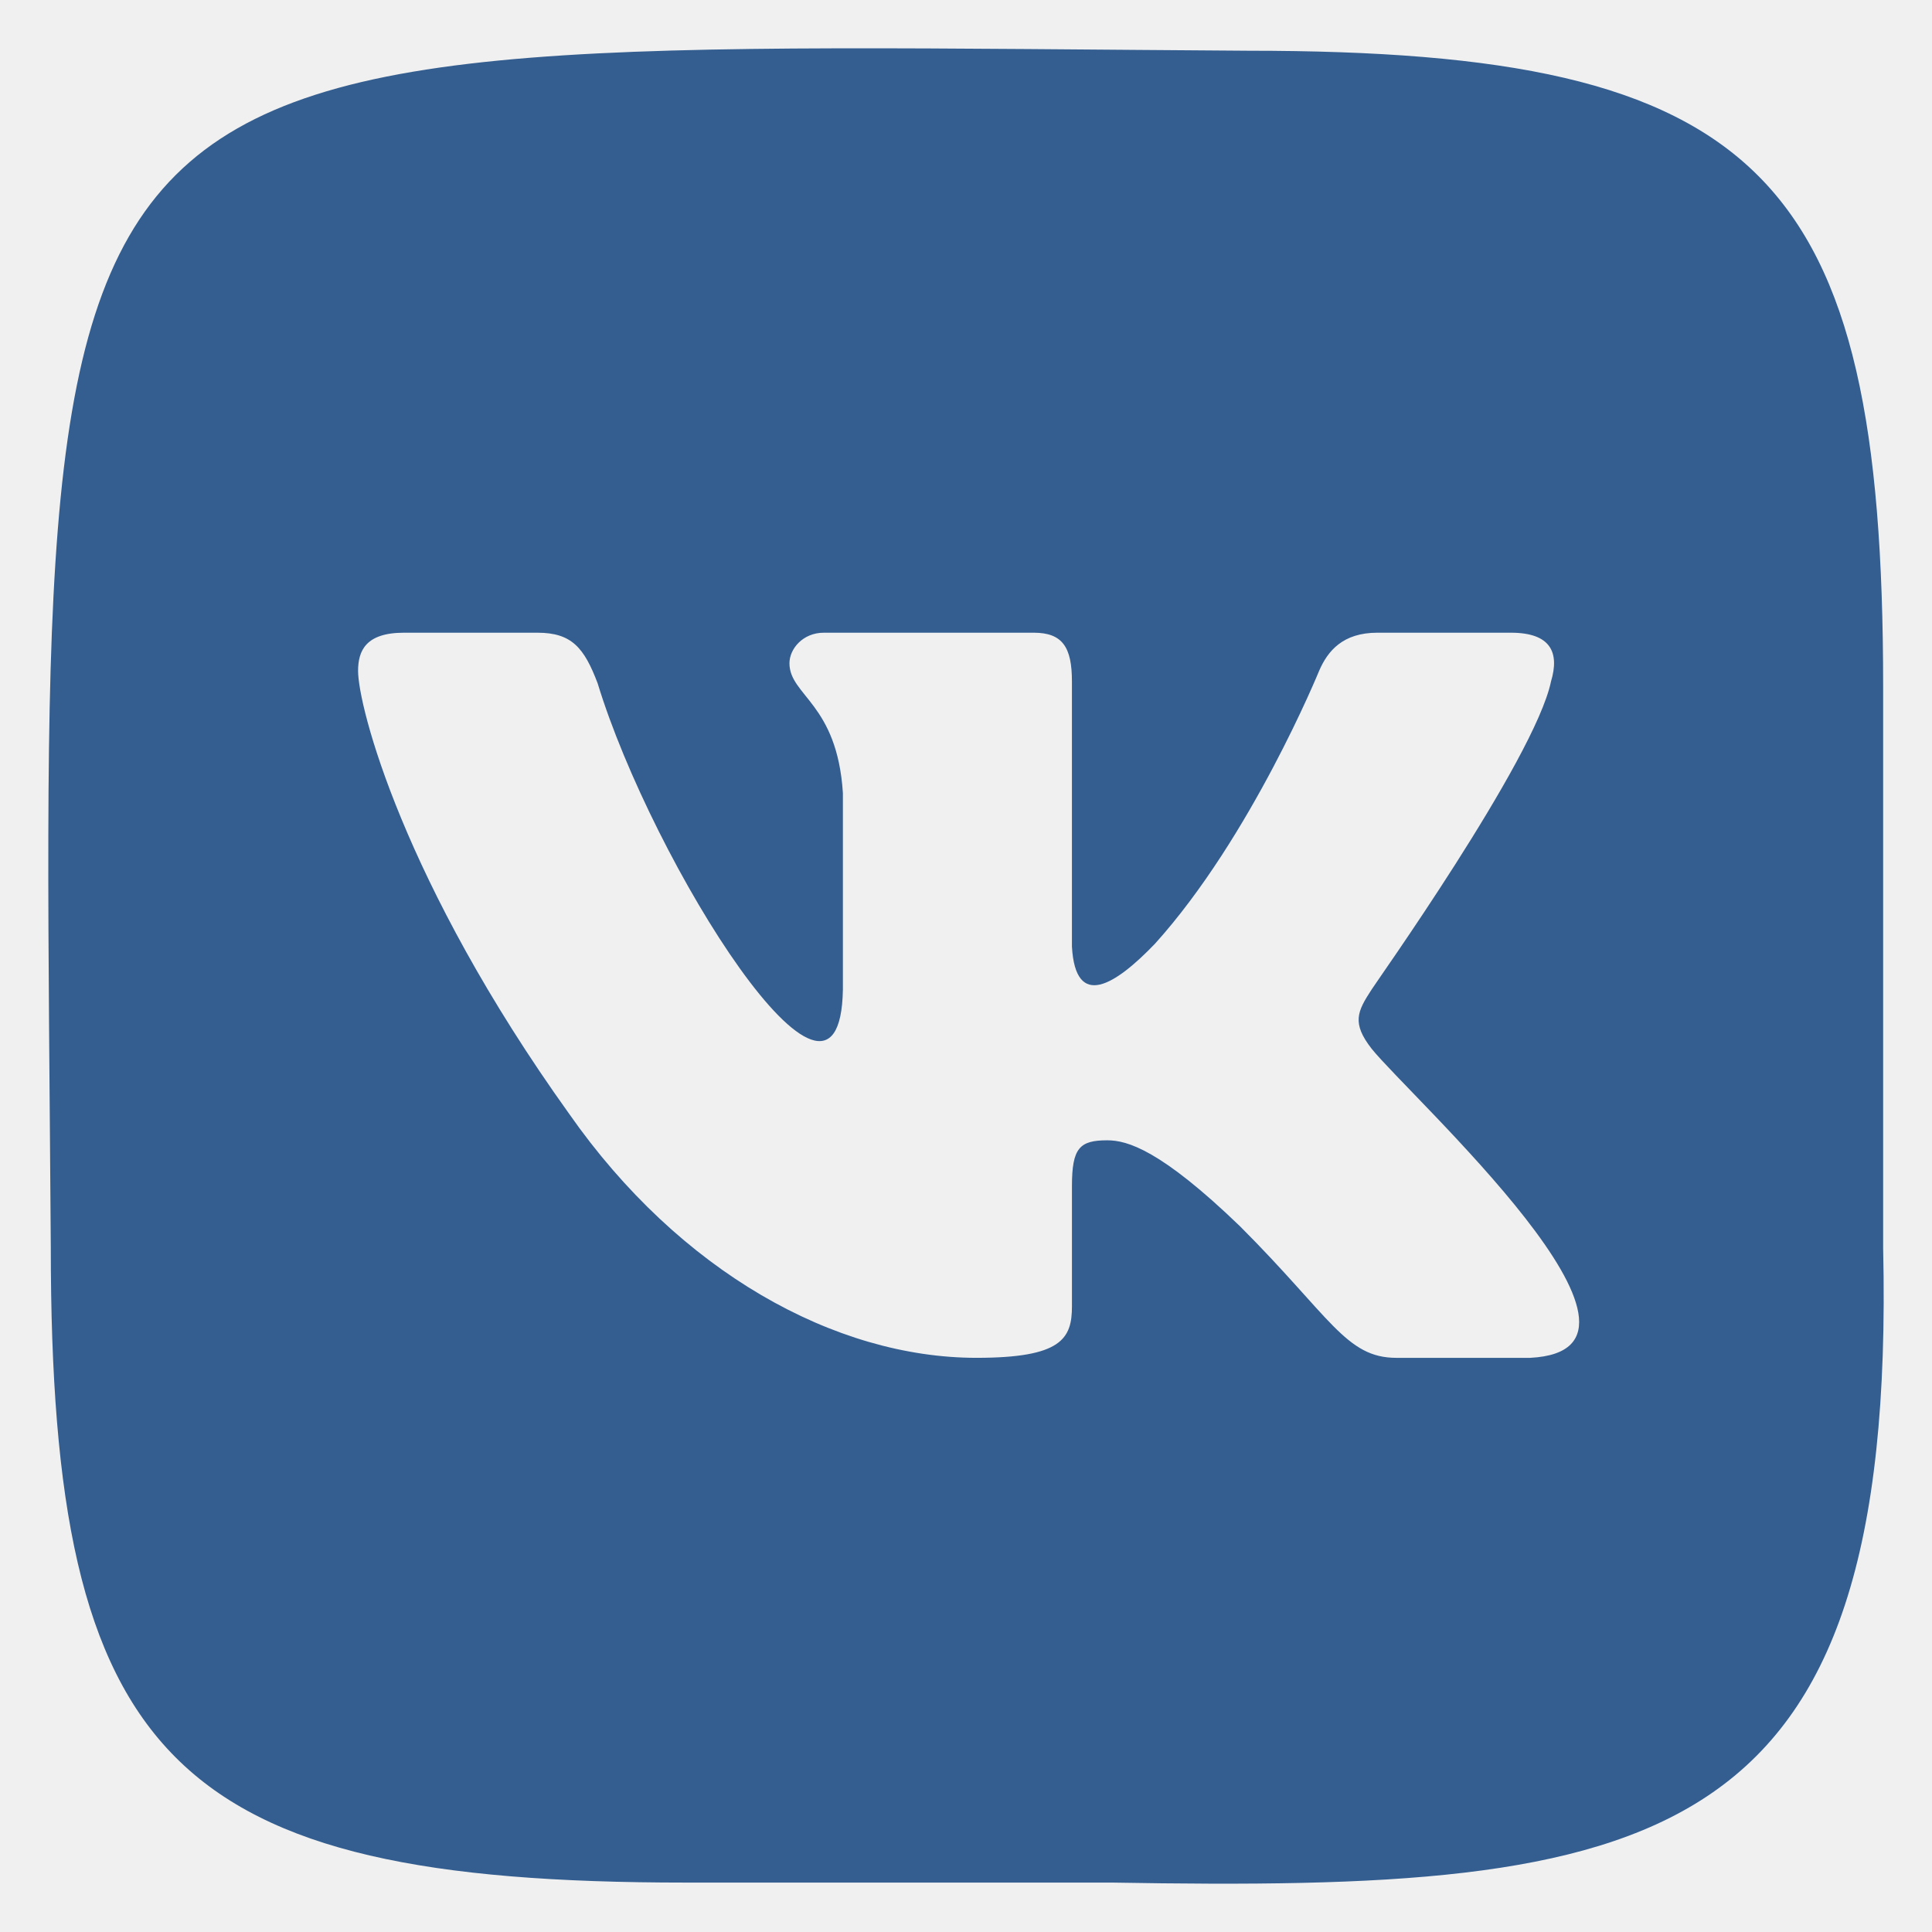
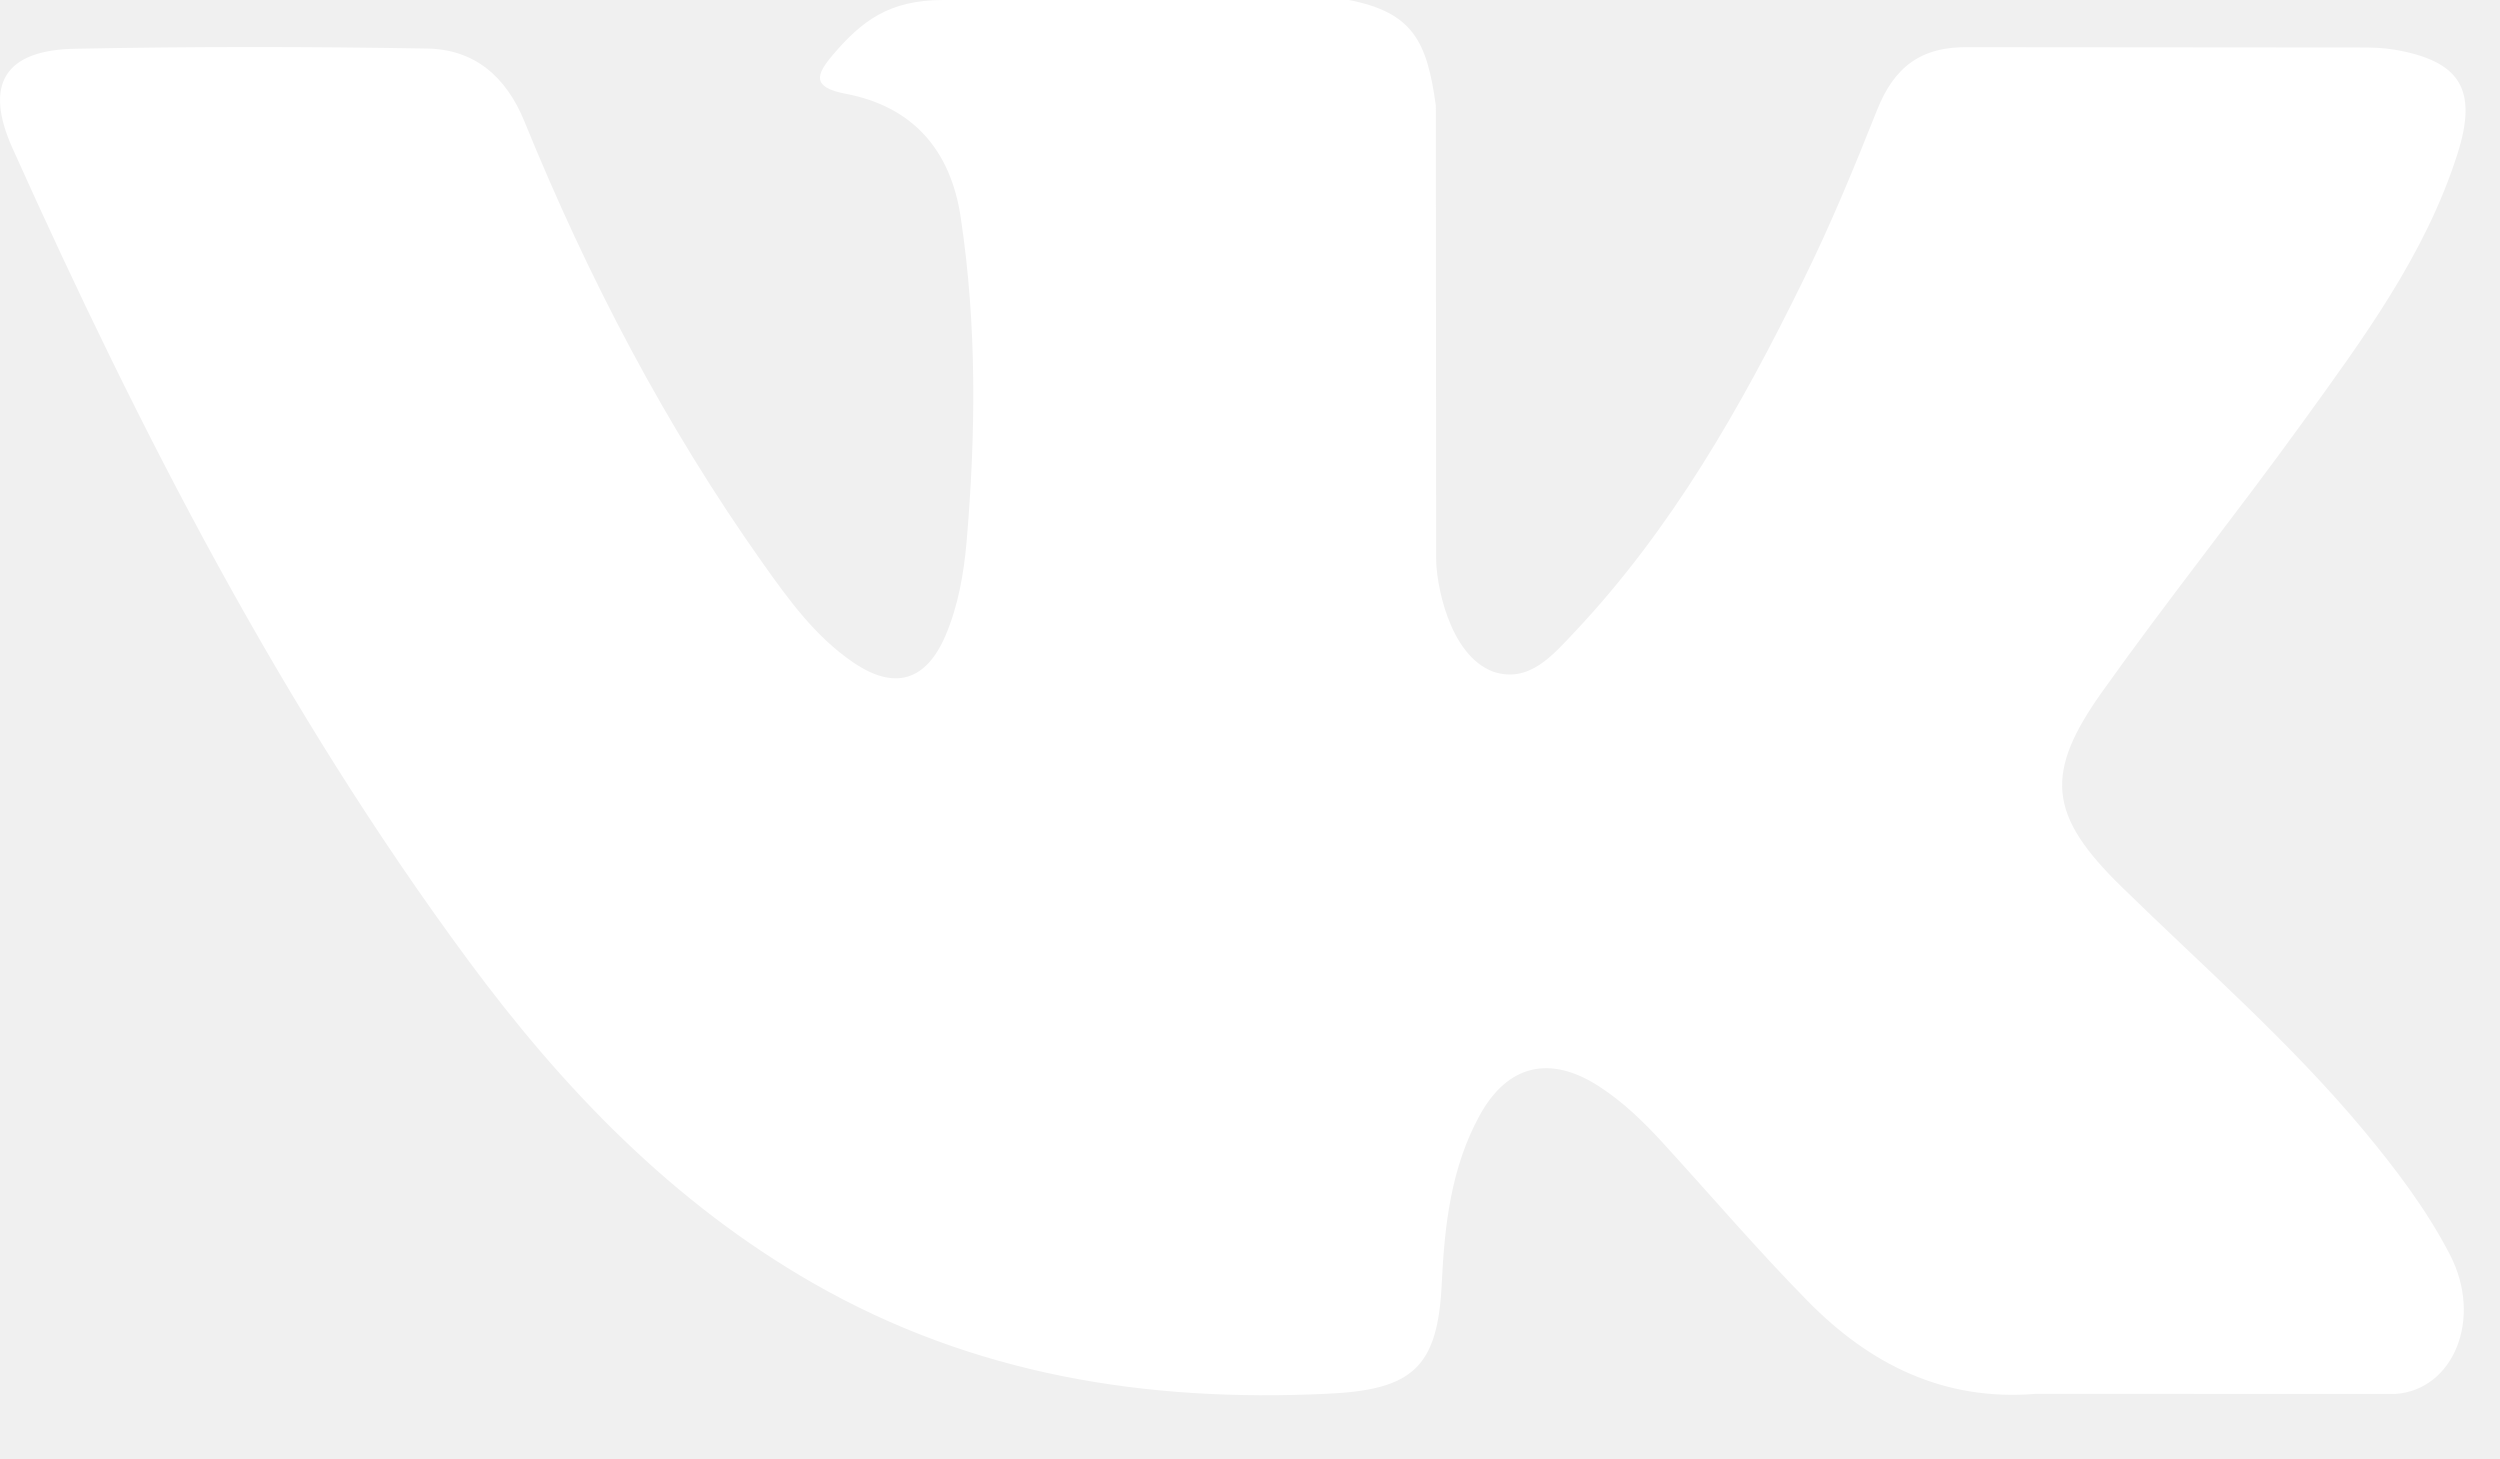
- <svg xmlns="http://www.w3.org/2000/svg" width="800px" height="800px" viewBox="0 0 100 100" version="1.1" xml:space="preserve">
-   <style type="text/css">
- 	.st0{fill:#FFFFFF;}
- 	.st1{fill:#F5BB41;}
- 	.st2{fill:#2167D1;}
- 	.st3{fill:#3D84F3;}
- 	.st4{fill:#4CA853;}
- 	.st5{fill:#398039;}
- 	.st6{fill:#D74F3F;}
- 	.st7{fill:#D43C89;}
- 	.st8{fill:#B2005F;}
- 	.st9{fill:none;stroke:#000000;stroke-width:3;stroke-linecap:round;stroke-linejoin:round;stroke-miterlimit:10;}
- 	
- 		.st10{fill-rule:evenodd;clip-rule:evenodd;fill:none;stroke:#000000;stroke-width:3;stroke-linecap:round;stroke-linejoin:round;stroke-miterlimit:10;}
- 	
- 		.st11{fill-rule:evenodd;clip-rule:evenodd;fill:none;stroke:#040404;stroke-width:3;stroke-linecap:round;stroke-linejoin:round;stroke-miterlimit:10;}
- 	.st12{fill-rule:evenodd;clip-rule:evenodd;}
- 	.st13{fill-rule:evenodd;clip-rule:evenodd;fill:#040404;}
- 	.st14{fill:url(#SVGID_1_);}
- 	.st15{fill:url(#SVGID_2_);}
- 	.st16{fill:url(#SVGID_3_);}
- 	.st17{fill:url(#SVGID_4_);}
- 	.st18{fill:url(#SVGID_5_);}
- 	.st19{fill:url(#SVGID_6_);}
- 	.st20{fill:url(#SVGID_7_);}
- 	.st21{fill:url(#SVGID_8_);}
- 	.st22{fill:url(#SVGID_9_);}
- 	.st23{fill:url(#SVGID_10_);}
- 	.st24{fill:url(#SVGID_11_);}
- 	.st25{fill:url(#SVGID_12_);}
- 	.st26{fill:url(#SVGID_13_);}
- 	.st27{fill:url(#SVGID_14_);}
- 	.st28{fill:url(#SVGID_15_);}
- 	.st29{fill:url(#SVGID_16_);}
- 	.st30{fill:url(#SVGID_17_);}
- 	.st31{fill:url(#SVGID_18_);}
- 	.st32{fill:url(#SVGID_19_);}
- 	.st33{fill:url(#SVGID_20_);}
- 	.st34{fill:url(#SVGID_21_);}
- 	.st35{fill:url(#SVGID_22_);}
- 	.st36{fill:url(#SVGID_23_);}
- 	.st37{fill:url(#SVGID_24_);}
- 	.st38{fill:url(#SVGID_25_);}
- 	.st39{fill:url(#SVGID_26_);}
- 	.st40{fill:url(#SVGID_27_);}
- 	.st41{fill:url(#SVGID_28_);}
- 	.st42{fill:url(#SVGID_29_);}
- 	.st43{fill:url(#SVGID_30_);}
- 	.st44{fill:url(#SVGID_31_);}
- 	.st45{fill:url(#SVGID_32_);}
- 	.st46{fill:url(#SVGID_33_);}
- 	.st47{fill:url(#SVGID_34_);}
- 	.st48{fill:url(#SVGID_35_);}
- 	.st49{fill:url(#SVGID_36_);}
- 	.st50{fill:url(#SVGID_37_);}
- 	.st51{fill:url(#SVGID_38_);}
- 	.st52{fill:url(#SVGID_39_);}
- 	.st53{fill:url(#SVGID_40_);}
- 	.st54{fill:url(#SVGID_41_);}
- 	.st55{fill:url(#SVGID_42_);}
- 	.st56{fill:url(#SVGID_43_);}
- 	.st57{fill:url(#SVGID_44_);}
- 	.st58{fill:url(#SVGID_45_);}
- 	.st59{fill:#040404;}
- 	.st60{fill:url(#SVGID_46_);}
- 	.st61{fill:url(#SVGID_47_);}
- 	.st62{fill:url(#SVGID_48_);}
- 	.st63{fill:url(#SVGID_49_);}
- 	.st64{fill:url(#SVGID_50_);}
- 	.st65{fill:url(#SVGID_51_);}
- 	.st66{fill:url(#SVGID_52_);}
- 	.st67{fill:url(#SVGID_53_);}
- 	.st68{fill:url(#SVGID_54_);}
- 	.st69{fill:url(#SVGID_55_);}
- 	.st70{fill:url(#SVGID_56_);}
- 	.st71{fill:url(#SVGID_57_);}
- 	.st72{fill:url(#SVGID_58_);}
- 	.st73{fill:url(#SVGID_59_);}
- 	.st74{fill:url(#SVGID_60_);}
- 	.st75{fill:url(#SVGID_61_);}
- 	.st76{fill:url(#SVGID_62_);}
- 	.st77{fill:none;stroke:#000000;stroke-width:3;stroke-miterlimit:10;}
- 	.st78{fill:none;stroke:#FFFFFF;stroke-miterlimit:10;}
- 	.st79{fill:#4BC9FF;}
- 	.st80{fill:#5500DD;}
- 	.st81{fill:#FF3A00;}
- 	.st82{fill:#E6162D;}
- 	.st83{fill:#F1F1F1;}
- 	.st84{fill:#FF9933;}
- 	.st85{fill:#B92B27;}
- 	.st86{fill:#00ACED;}
- 	.st87{fill:#BD2125;}
- 	.st88{fill:#1877F2;}
- 	.st89{fill:#6665D2;}
- 	.st90{fill:#CE3056;}
- 	.st91{fill:#5BB381;}
- 	.st92{fill:#61C3EC;}
- 	.st93{fill:#E4B34B;}
- 	.st94{fill:#181EF2;}
- 	.st95{fill:#FF0000;}
- 	.st96{fill:#FE466C;}
- 	.st97{fill:#FA4778;}
- 	.st98{fill:#FF7700;}
- 	.st99{fill-rule:evenodd;clip-rule:evenodd;fill:#1F6BF6;}
- 	.st100{fill:#520094;}
- 	.st101{fill:#4477E8;}
- 	.st102{fill:#3D1D1C;}
- 	.st103{fill:#FFE812;}
- 	.st104{fill:#344356;}
- 	.st105{fill:#00CC76;}
- 	.st106{fill-rule:evenodd;clip-rule:evenodd;fill:#345E90;}
- 	.st107{fill:#1F65D8;}
- 	.st108{fill:#EB3587;}
- 	.st109{fill-rule:evenodd;clip-rule:evenodd;fill:#603A88;}
- 	.st110{fill:#E3CE99;}
- 	.st111{fill:#783AF9;}
- 	.st112{fill:#FF515E;}
- 	.st113{fill:#FF4906;}
- 	.st114{fill:#503227;}
- 	.st115{fill:#4C7BD9;}
- 	.st116{fill:#69C9D0;}
- 	.st117{fill:#1B92D1;}
- 	.st118{fill:#EB4F4A;}
- 	.st119{fill:#513728;}
- 	.st120{fill:#FF6600;}
- 	.st121{fill-rule:evenodd;clip-rule:evenodd;fill:#B61438;}
- 	.st122{fill:#FFFC00;}
- 	.st123{fill:#141414;}
- 	.st124{fill:#94D137;}
- 	.st125{fill-rule:evenodd;clip-rule:evenodd;fill:#F1F1F1;}
- 	.st126{fill-rule:evenodd;clip-rule:evenodd;fill:#66E066;}
- 	.st127{fill:#2D8CFF;}
- 	.st128{fill:#F1A300;}
- 	.st129{fill:#4BA2F2;}
- 	.st130{fill:#1A5099;}
- 	.st131{fill:#EE6060;}
- 	.st132{fill-rule:evenodd;clip-rule:evenodd;fill:#F48120;}
- 	.st133{fill:#222222;}
- 	.st134{fill:url(#SVGID_63_);}
- 	.st135{fill:#0077B5;}
- 	.st136{fill:#FFCC00;}
- 	.st137{fill:#EB3352;}
- 	.st138{fill:#F9D265;}
- 	.st139{fill:#F5B955;}
- 	.st140{fill:#DD2A7B;}
- 	.st141{fill:#66E066;}
- 	.st142{fill:#EB4E00;}
- 	.st143{fill:#FFC794;}
- 	.st144{fill:#B5332A;}
- 	.st145{fill:#4E85EB;}
- 	.st146{fill:#58A45C;}
- 	.st147{fill:#F2BC42;}
- 	.st148{fill:#D85040;}
- 	.st149{fill:#464EB8;}
- 	.st150{fill:#7B83EB;}
- </style>
-   <g id="Layer_1" />
-   <g id="Layer_2">
-     <g>
-       <g>
-         <path class="st106" d="M97.471,64.602c0,0,0-29.087,0-29.087c0-26.568-6.273-32.889-32.849-32.889     C-0.368,2.209,2.193-0.434,2.629,64.553c0,26.568,6.273,32.889,32.849,32.889h22.059C85.773,97.929,98.181,95.988,97.471,64.602z      M79.195,70.282h-6.916c-2.618,0-3.408-2.124-8.101-6.815c-4.1-3.951-5.829-4.445-6.866-4.445c-1.433,0-1.828,0.395-1.828,2.37     v6.222c0,1.679-0.543,2.667-4.94,2.667c-7.311,0-15.362-4.445-21.093-12.642c-8.595-12-10.917-21.087-10.917-22.914     c0-1.037,0.395-1.976,2.371-1.976h6.916c1.778,0,2.42,0.79,3.112,2.617c2.835,9.294,12.546,24.759,12.695,15.852     c0,0,0-10.173,0-10.173c-0.296-4.642-2.766-5.037-2.766-6.716c0-0.741,0.692-1.58,1.778-1.58h10.867     c1.482,0,1.976,0.741,1.976,2.518v13.729c0.188,3.292,2.236,1.997,4.298-0.148c4.989-5.531,8.496-14.124,8.496-14.124     c0.445-1.037,1.235-1.975,3.013-1.975h6.916c2.075,0,2.519,1.037,2.075,2.519c-0.84,4.049-9.287,15.901-9.287,15.951     c-0.741,1.136-1.037,1.729,0,3.062C72.985,56.762,87.493,69.864,79.195,70.282z" />
-       </g>
-     </g>
-   </g>
+ <svg xmlns="http://www.w3.org/2000/svg" width="24" height="14" viewBox="0 0 24 14" fill="none">
+   <path fill-rule="evenodd" clip-rule="evenodd" d="M20.371 8.517C21.156 9.284 21.985 10.005 22.689 10.849C23 11.224 23.295 11.611 23.52 12.046C23.839 12.664 23.55 13.345 22.995 13.382L19.547 13.381C18.658 13.454 17.948 13.096 17.352 12.488C16.874 12.002 16.432 11.485 15.973 10.982C15.785 10.776 15.588 10.583 15.352 10.43C14.882 10.125 14.473 10.218 14.204 10.709C13.93 11.209 13.868 11.761 13.841 12.318C13.804 13.13 13.559 13.343 12.743 13.38C11 13.463 9.346 13.199 7.809 12.32C6.454 11.544 5.403 10.45 4.489 9.211C2.709 6.799 1.345 4.148 0.12 1.423C-0.156 0.809 0.045 0.479 0.723 0.468C1.848 0.446 2.973 0.447 4.099 0.466C4.556 0.473 4.859 0.735 5.035 1.167C5.644 2.663 6.388 4.087 7.323 5.407C7.572 5.758 7.826 6.11 8.188 6.357C8.587 6.631 8.892 6.54 9.08 6.094C9.199 5.812 9.252 5.508 9.279 5.205C9.368 4.164 9.379 3.126 9.223 2.088C9.127 1.441 8.763 1.022 8.117 0.9C7.787 0.837 7.836 0.715 7.996 0.526C8.273 0.202 8.534 0 9.053 0H12.95C13.564 0.121 13.7 0.397 13.784 1.014L13.787 5.343C13.781 5.582 13.907 6.291 14.337 6.449C14.682 6.562 14.909 6.286 15.116 6.068C16.049 5.077 16.715 3.907 17.309 2.695C17.573 2.162 17.8 1.609 18.02 1.056C18.183 0.646 18.439 0.444 18.901 0.453L22.652 0.456C22.763 0.456 22.876 0.458 22.983 0.476C23.616 0.584 23.789 0.856 23.593 1.473C23.286 2.441 22.688 3.248 22.102 4.059C21.477 4.924 20.808 5.76 20.188 6.631C19.618 7.426 19.663 7.827 20.371 8.517Z" fill="white" />
</svg>
